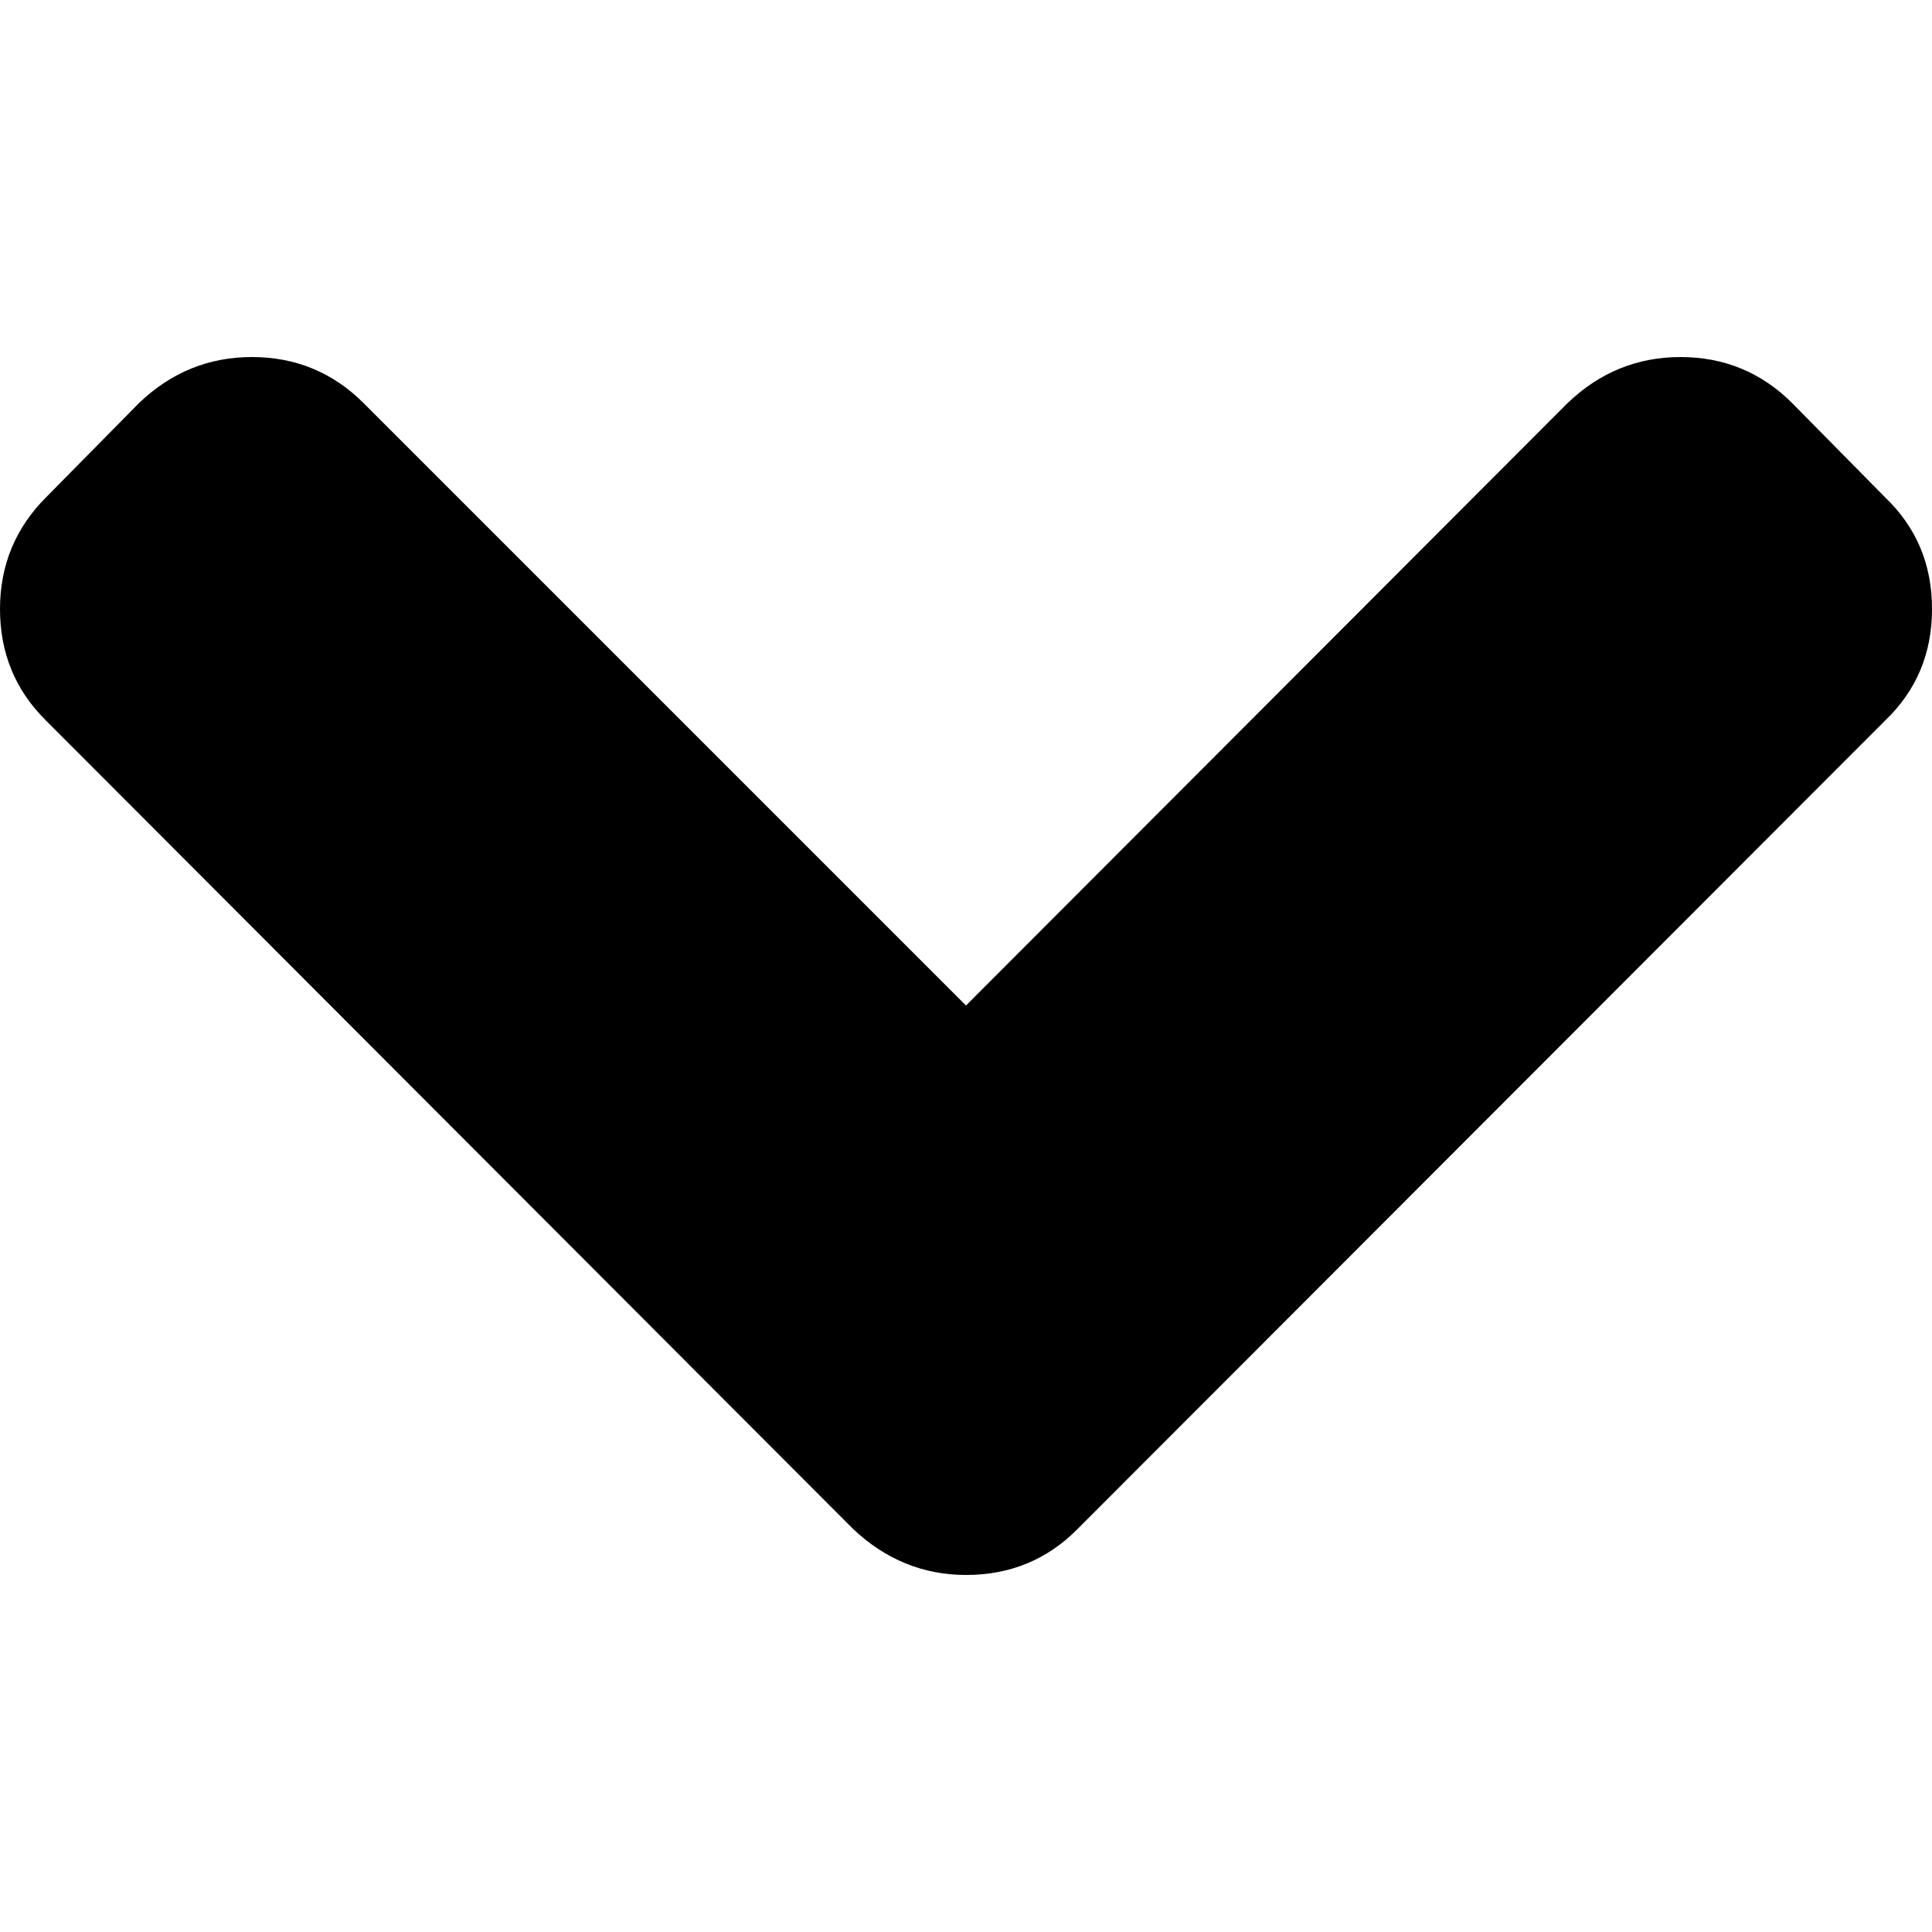
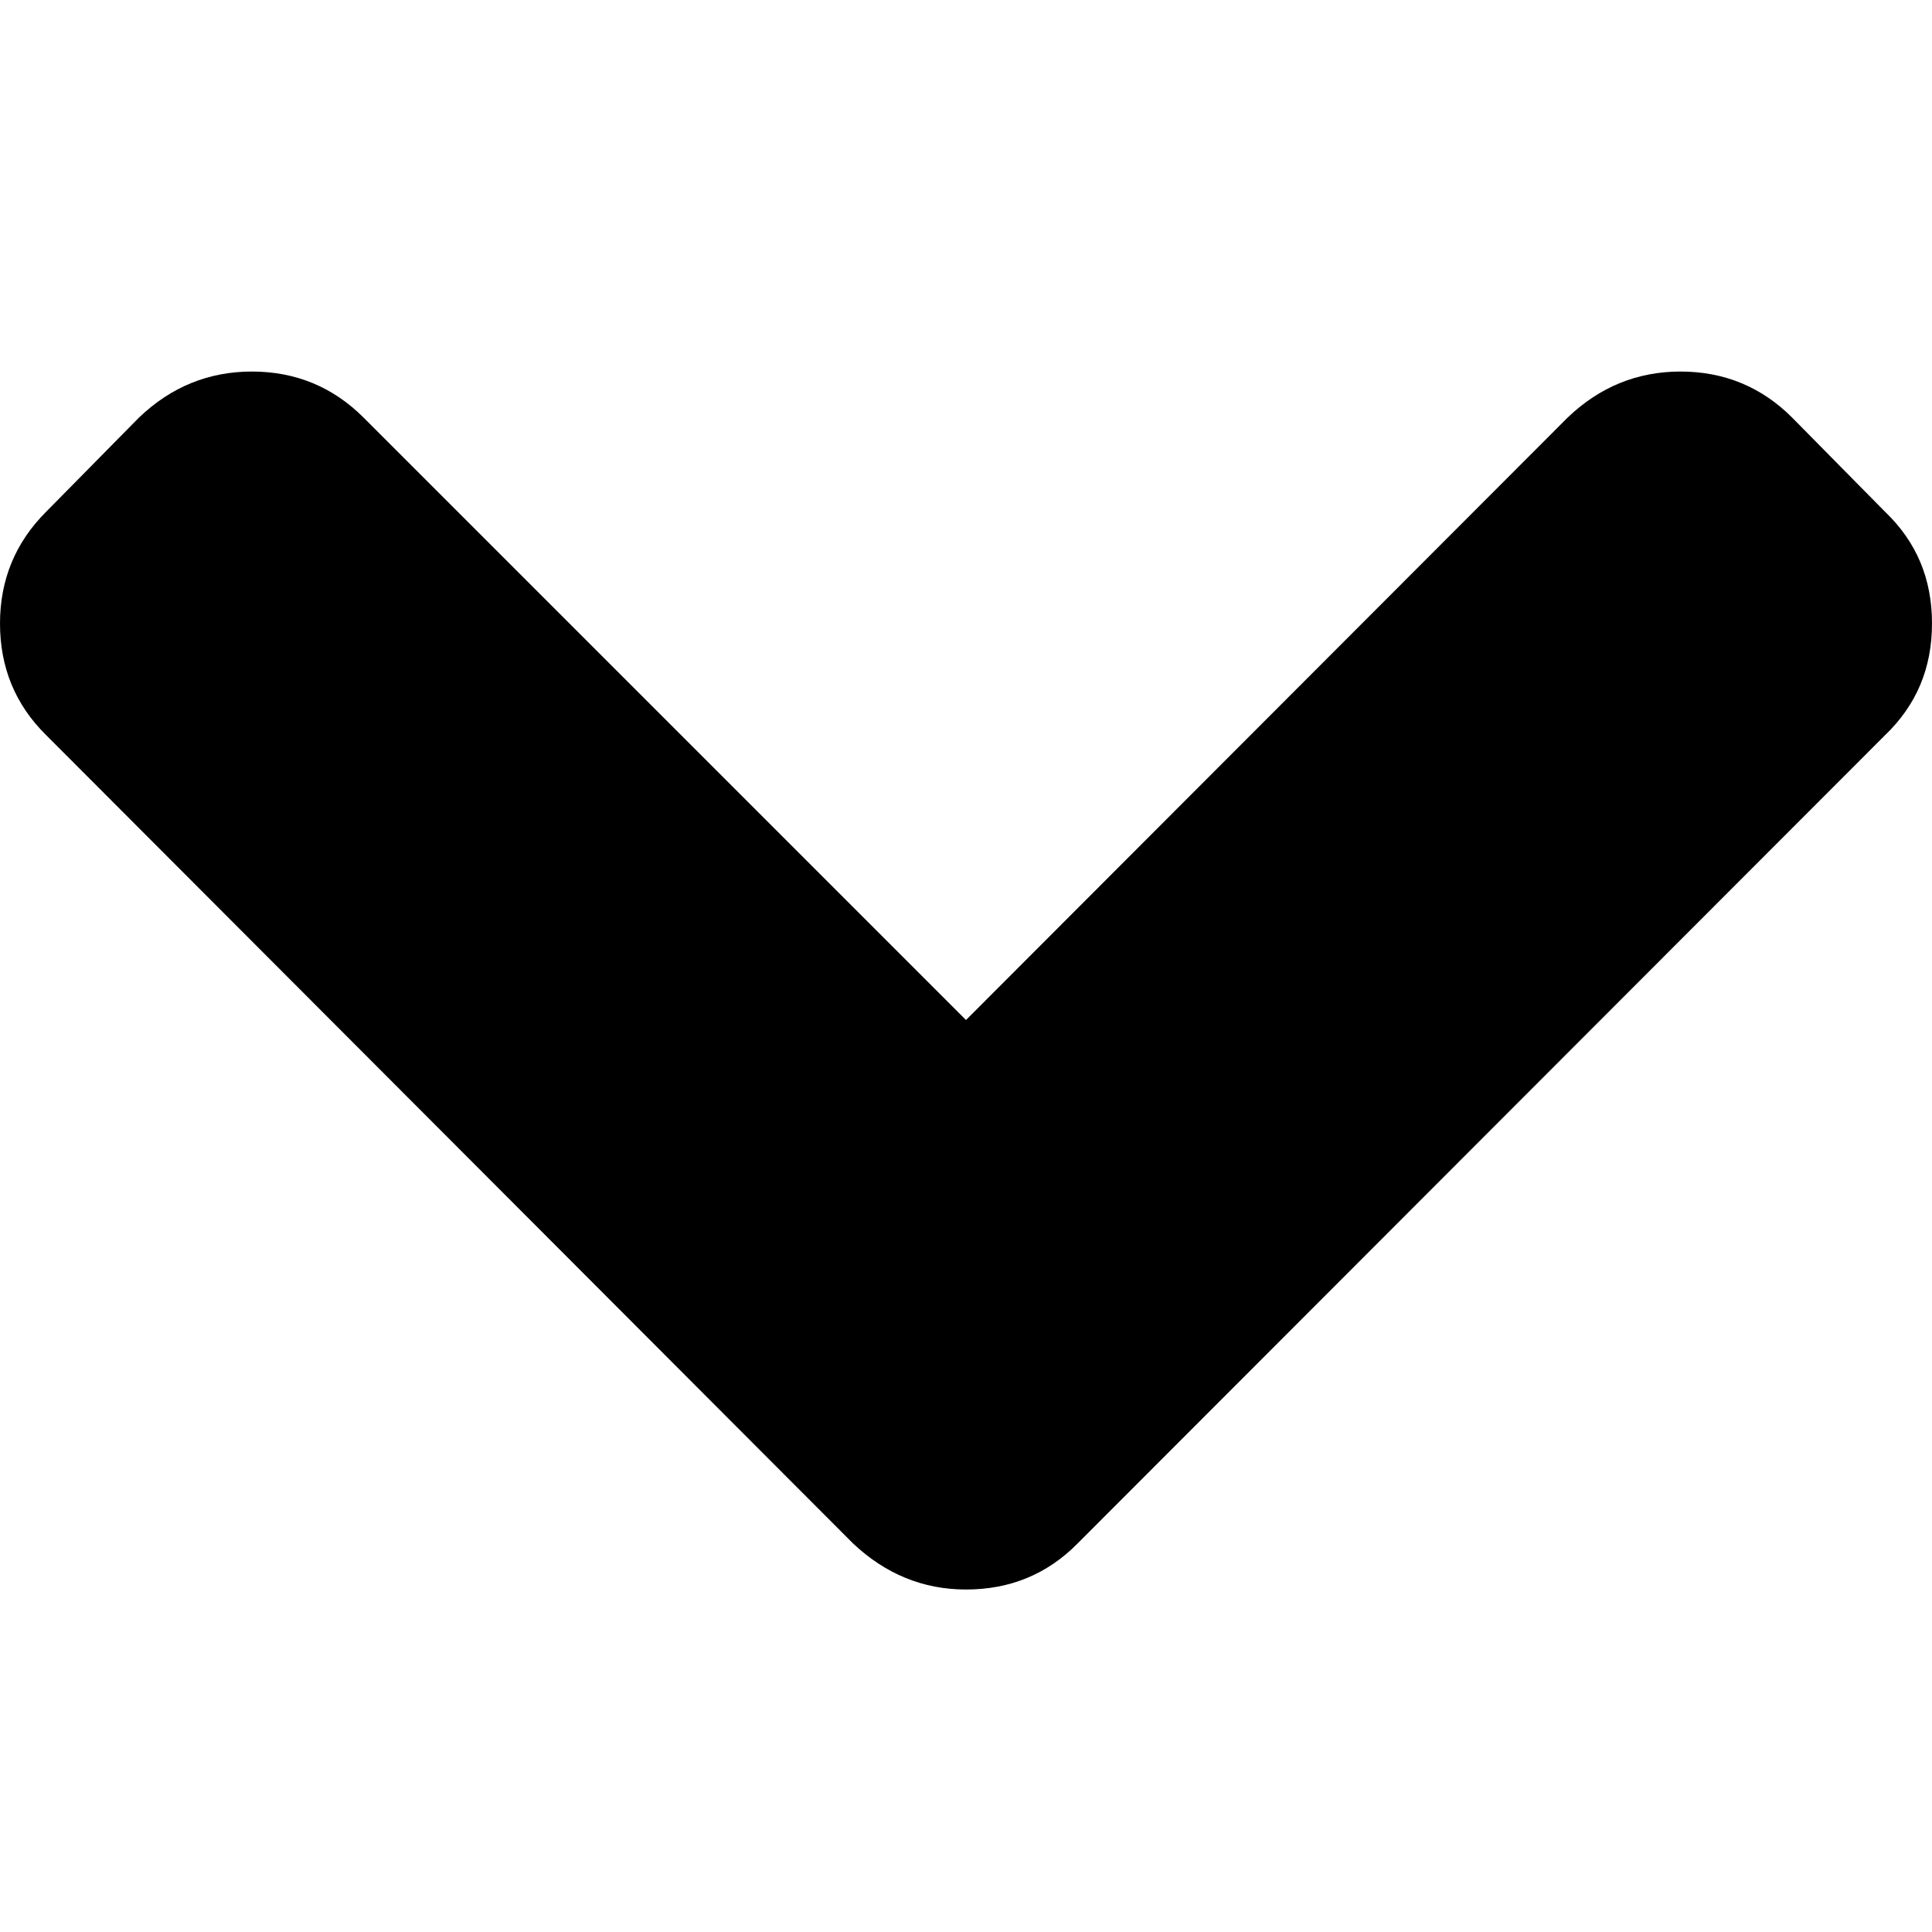
- <svg xmlns="http://www.w3.org/2000/svg" viewBox="0 0 444.8 444.8">
-   <path d="M248.1 352L434 165.9c7.2-6.9 10.8-15.4 10.8-25.7 0-10.3-3.6-18.8-10.8-25.7l-21.4-21.7c-7-7-15.6-10.6-25.7-10.6-9.9 0-18.6 3.5-26 10.6L222.4 231.5 83.7 92.8c-7-7-15.6-10.6-25.7-10.6-9.9 0-18.6 3.5-26 10.6l-21.4 21.7c-7 7-10.6 15.6-10.6 25.7s3.5 18.7 10.6 25.7L196.4 352c7.4 7 16.1 10.6 26 10.6 10.1 0 18.7-3.5 25.7-10.6z" />
+ <svg xmlns="http://www.w3.org/2000/svg" width="26" height="26" viewBox="0 0 26 26">
+   <path fill="#000" fill-rule="nonzero" d="M14.502 20.771L25.369 9.893C25.79 9.489 26 8.992 26 8.39c0-.602-.21-1.099-.631-1.502l-1.251-1.268C23.709 5.21 23.206 5 22.616 5c-.579 0-1.087.205-1.52.62L13 13.727 4.893 5.62C4.483 5.21 3.981 5 3.39 5c-.579 0-1.087.205-1.52.62L.62 6.888C.21 7.297 0 7.8 0 8.39c0 .59.205 1.093.62 1.502L11.48 20.771c.433.409.941.62 1.52.62.59 0 1.093-.205 1.502-.62z" />
</svg>
